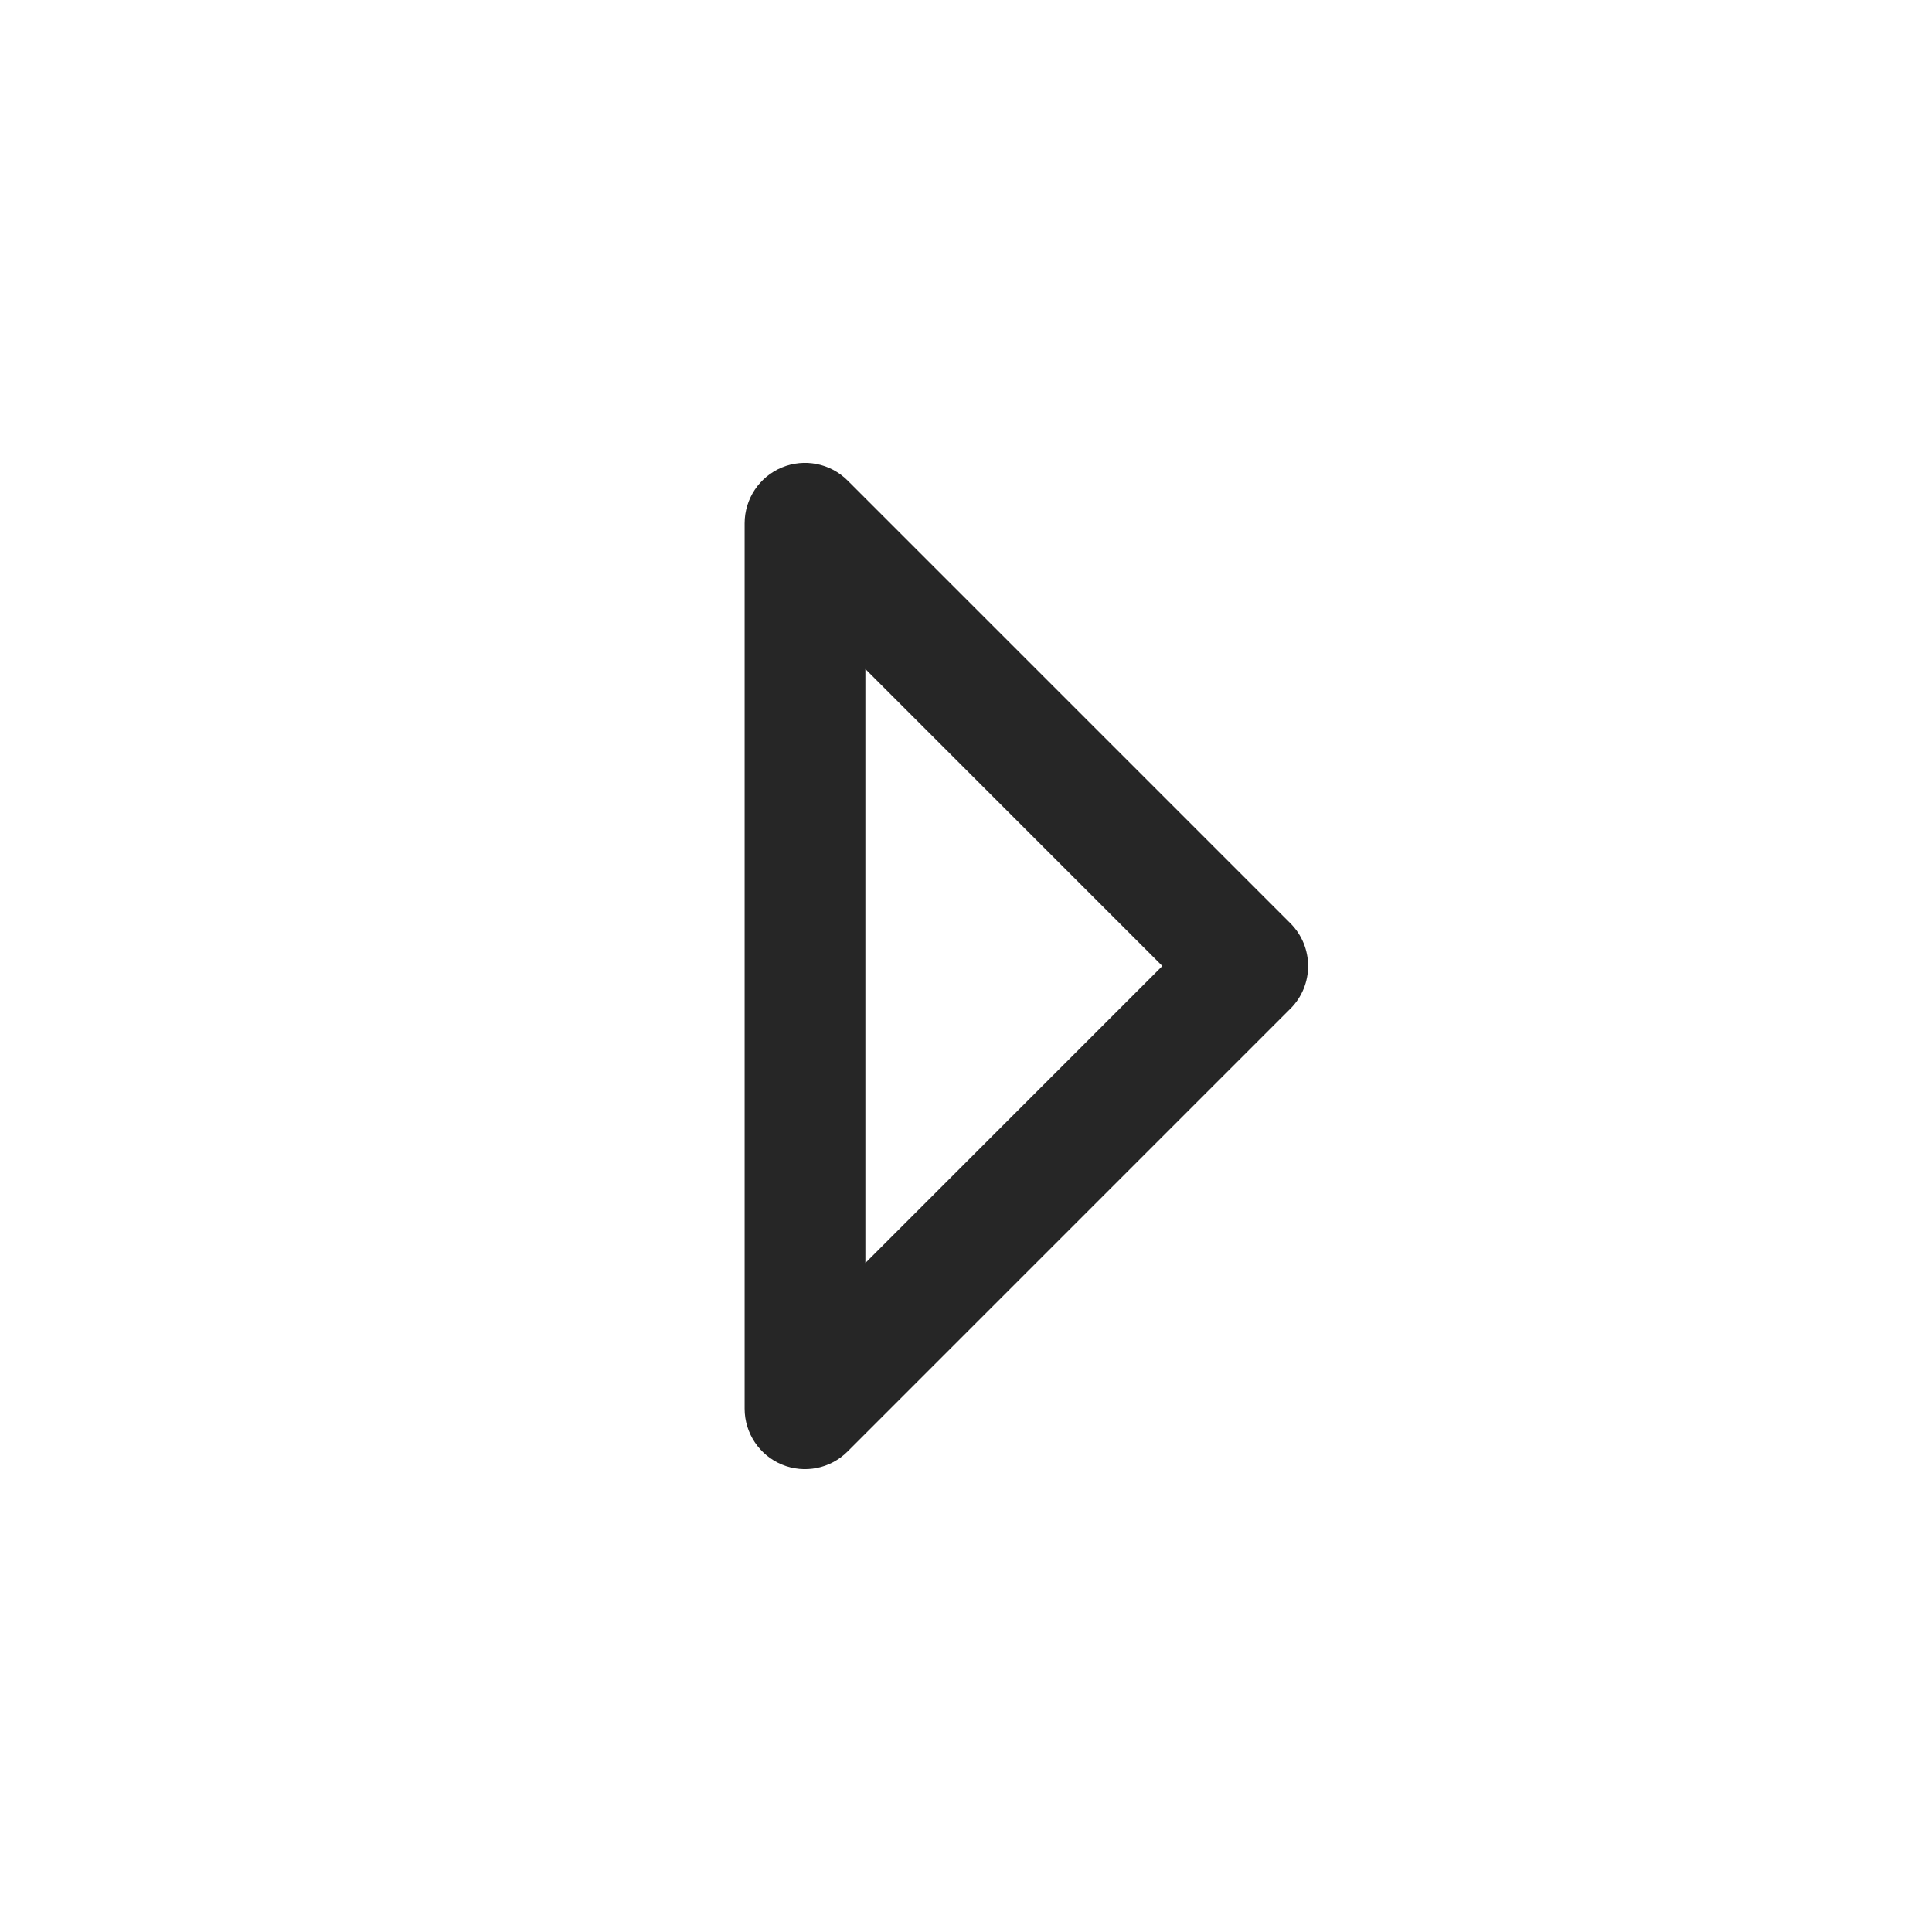
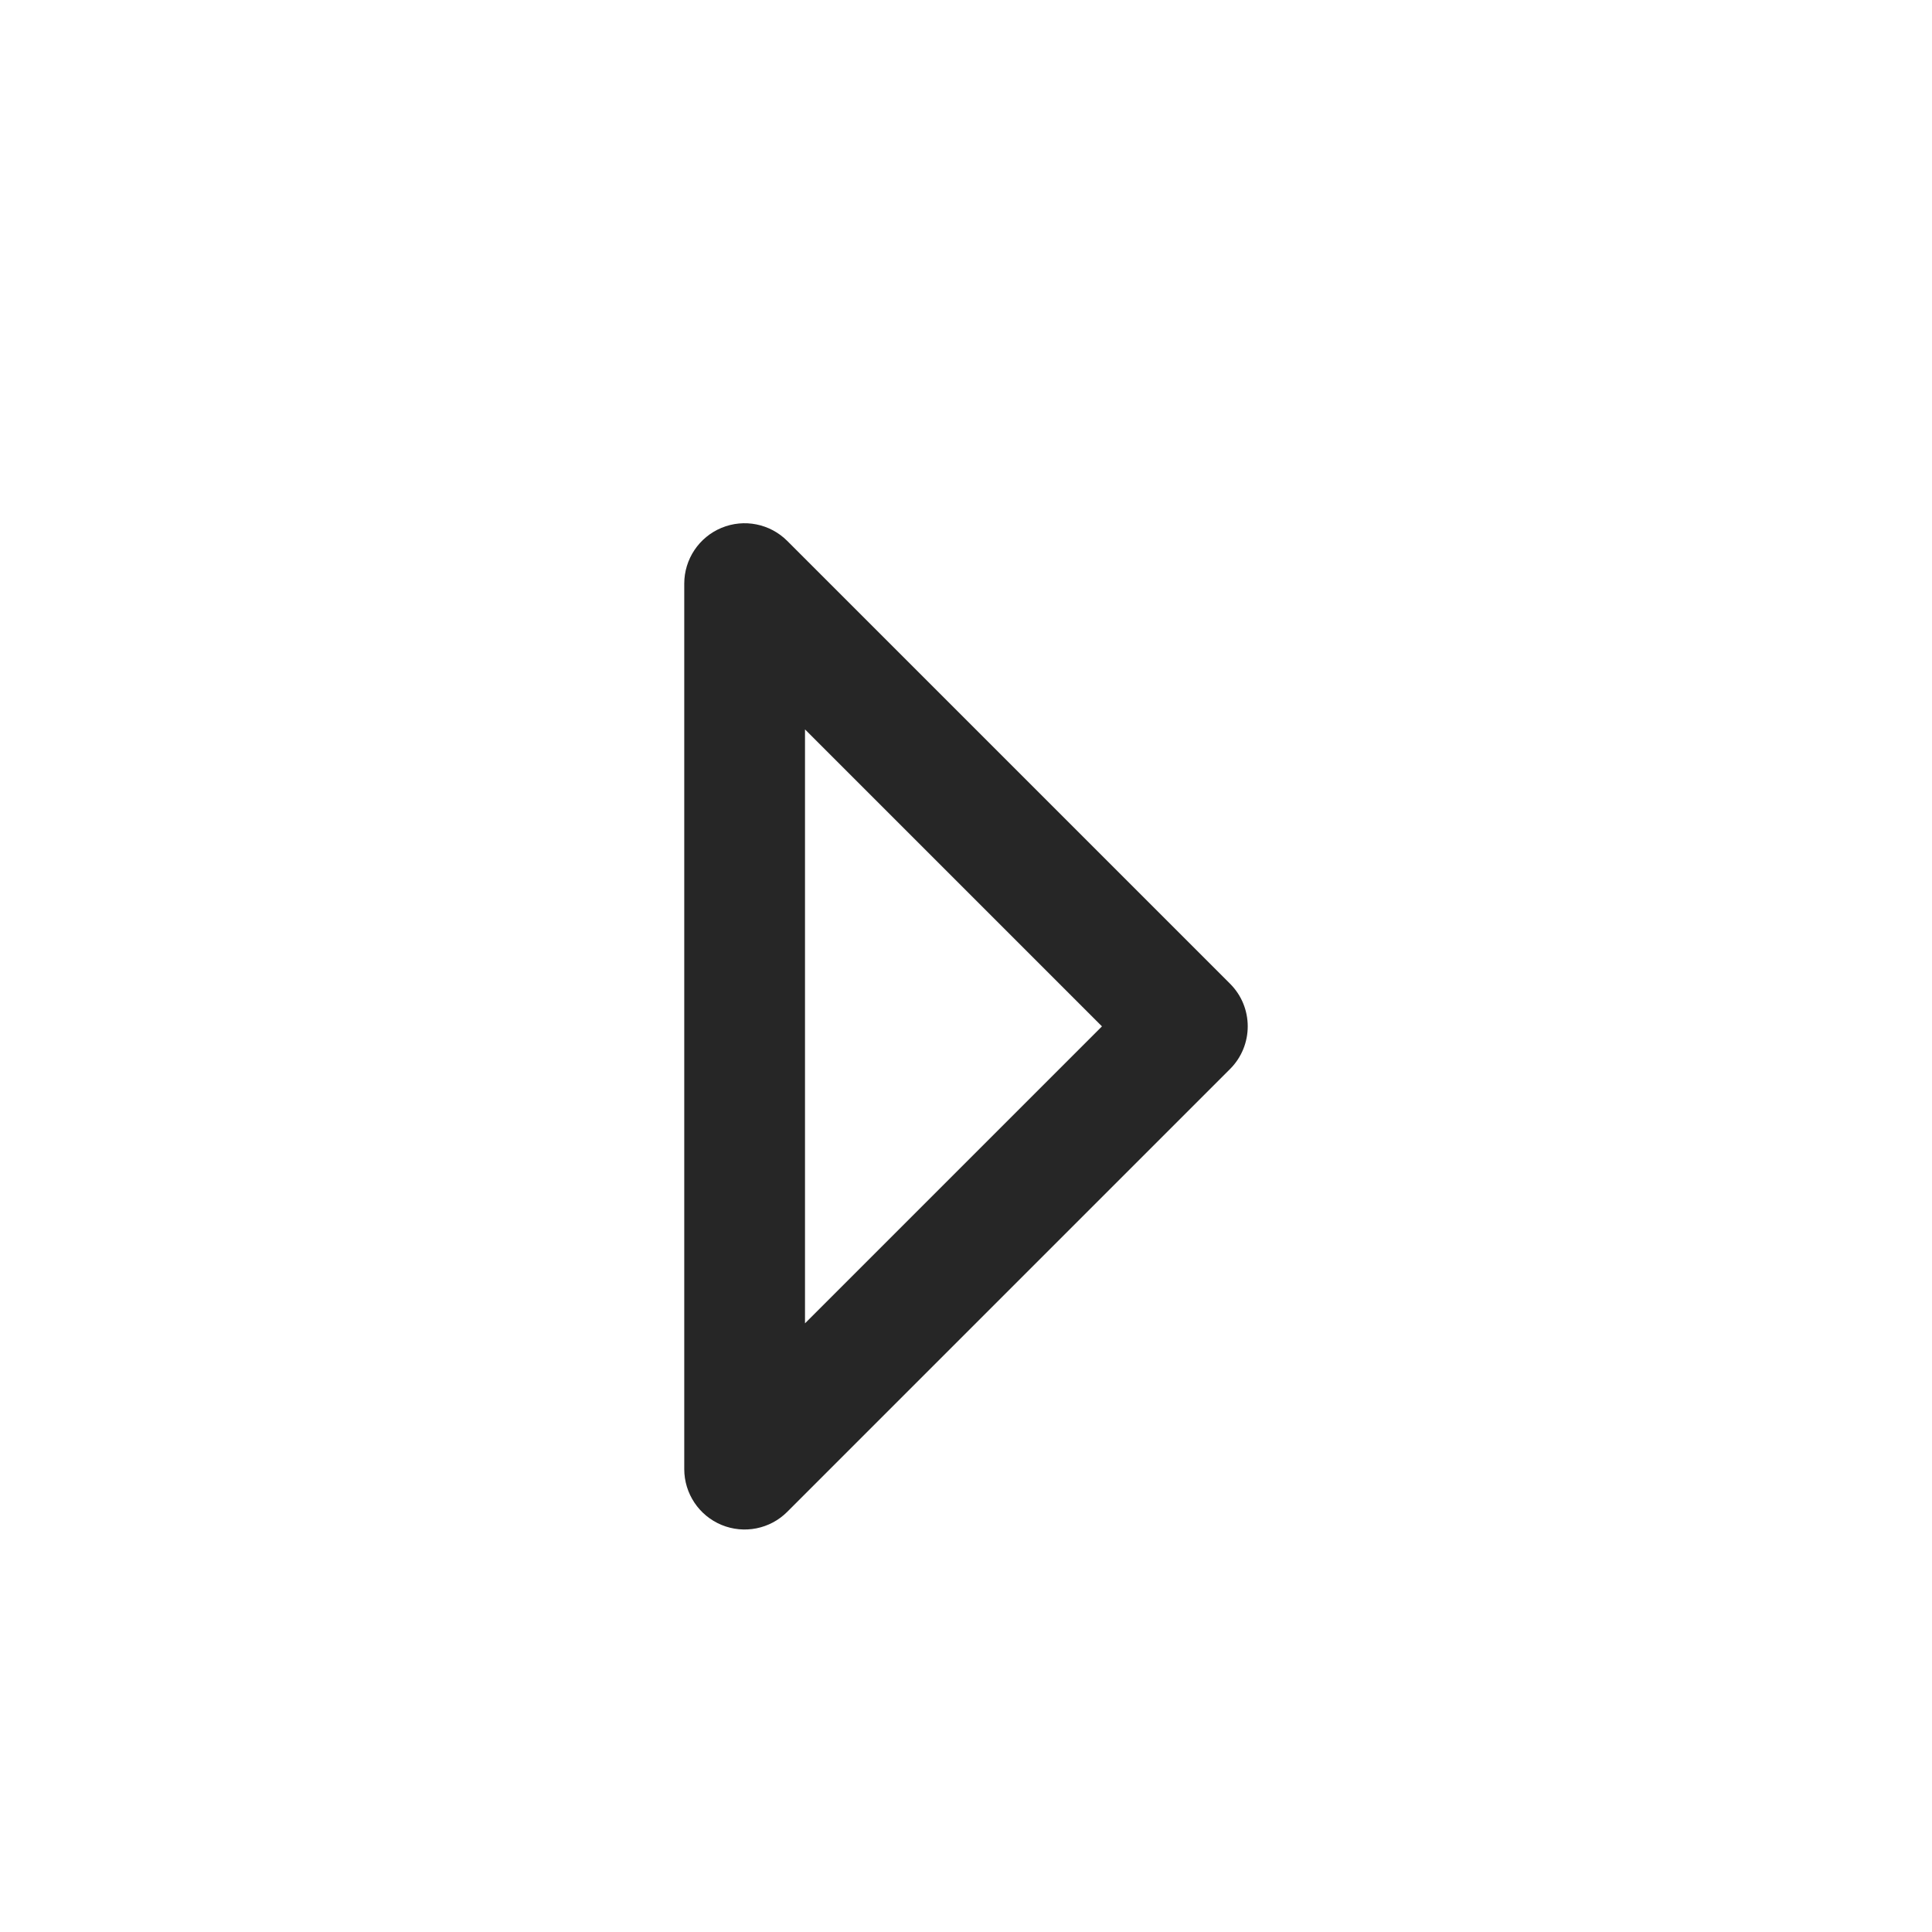
<svg xmlns="http://www.w3.org/2000/svg" width="24" height="24" viewBox="0 0 24 24" fill="none">
-   <path fill-rule="evenodd" clip-rule="evenodd" d="M9.713 5.807C9.993 5.691 10.316 5.755 10.53 5.97L16.03 11.47C16.323 11.763 16.323 12.238 16.03 12.53L10.53 18.03C10.316 18.245 9.993 18.309 9.713 18.193C9.433 18.077 9.25 17.803 9.25 17.5V6.5C9.25 6.197 9.433 5.923 9.713 5.807ZM10.75 8.311V15.689L14.439 12L10.75 8.311Z" fill="#262626" />
+   <path fill-rule="evenodd" clip-rule="evenodd" d="M8.963 18.943C8.683 18.827 8.5 18.553 8.5 18.25L8.5 7.25C8.5 6.947 8.683 6.673 8.963 6.557C9.243 6.441 9.566 6.505 9.78 6.72L15.28 12.22C15.573 12.512 15.573 12.987 15.28 13.28L9.78 18.78C9.566 18.995 9.243 19.059 8.963 18.943ZM10 16.439L13.689 12.75L10 9.061L10 16.439Z" fill="#262626" />
</svg>
